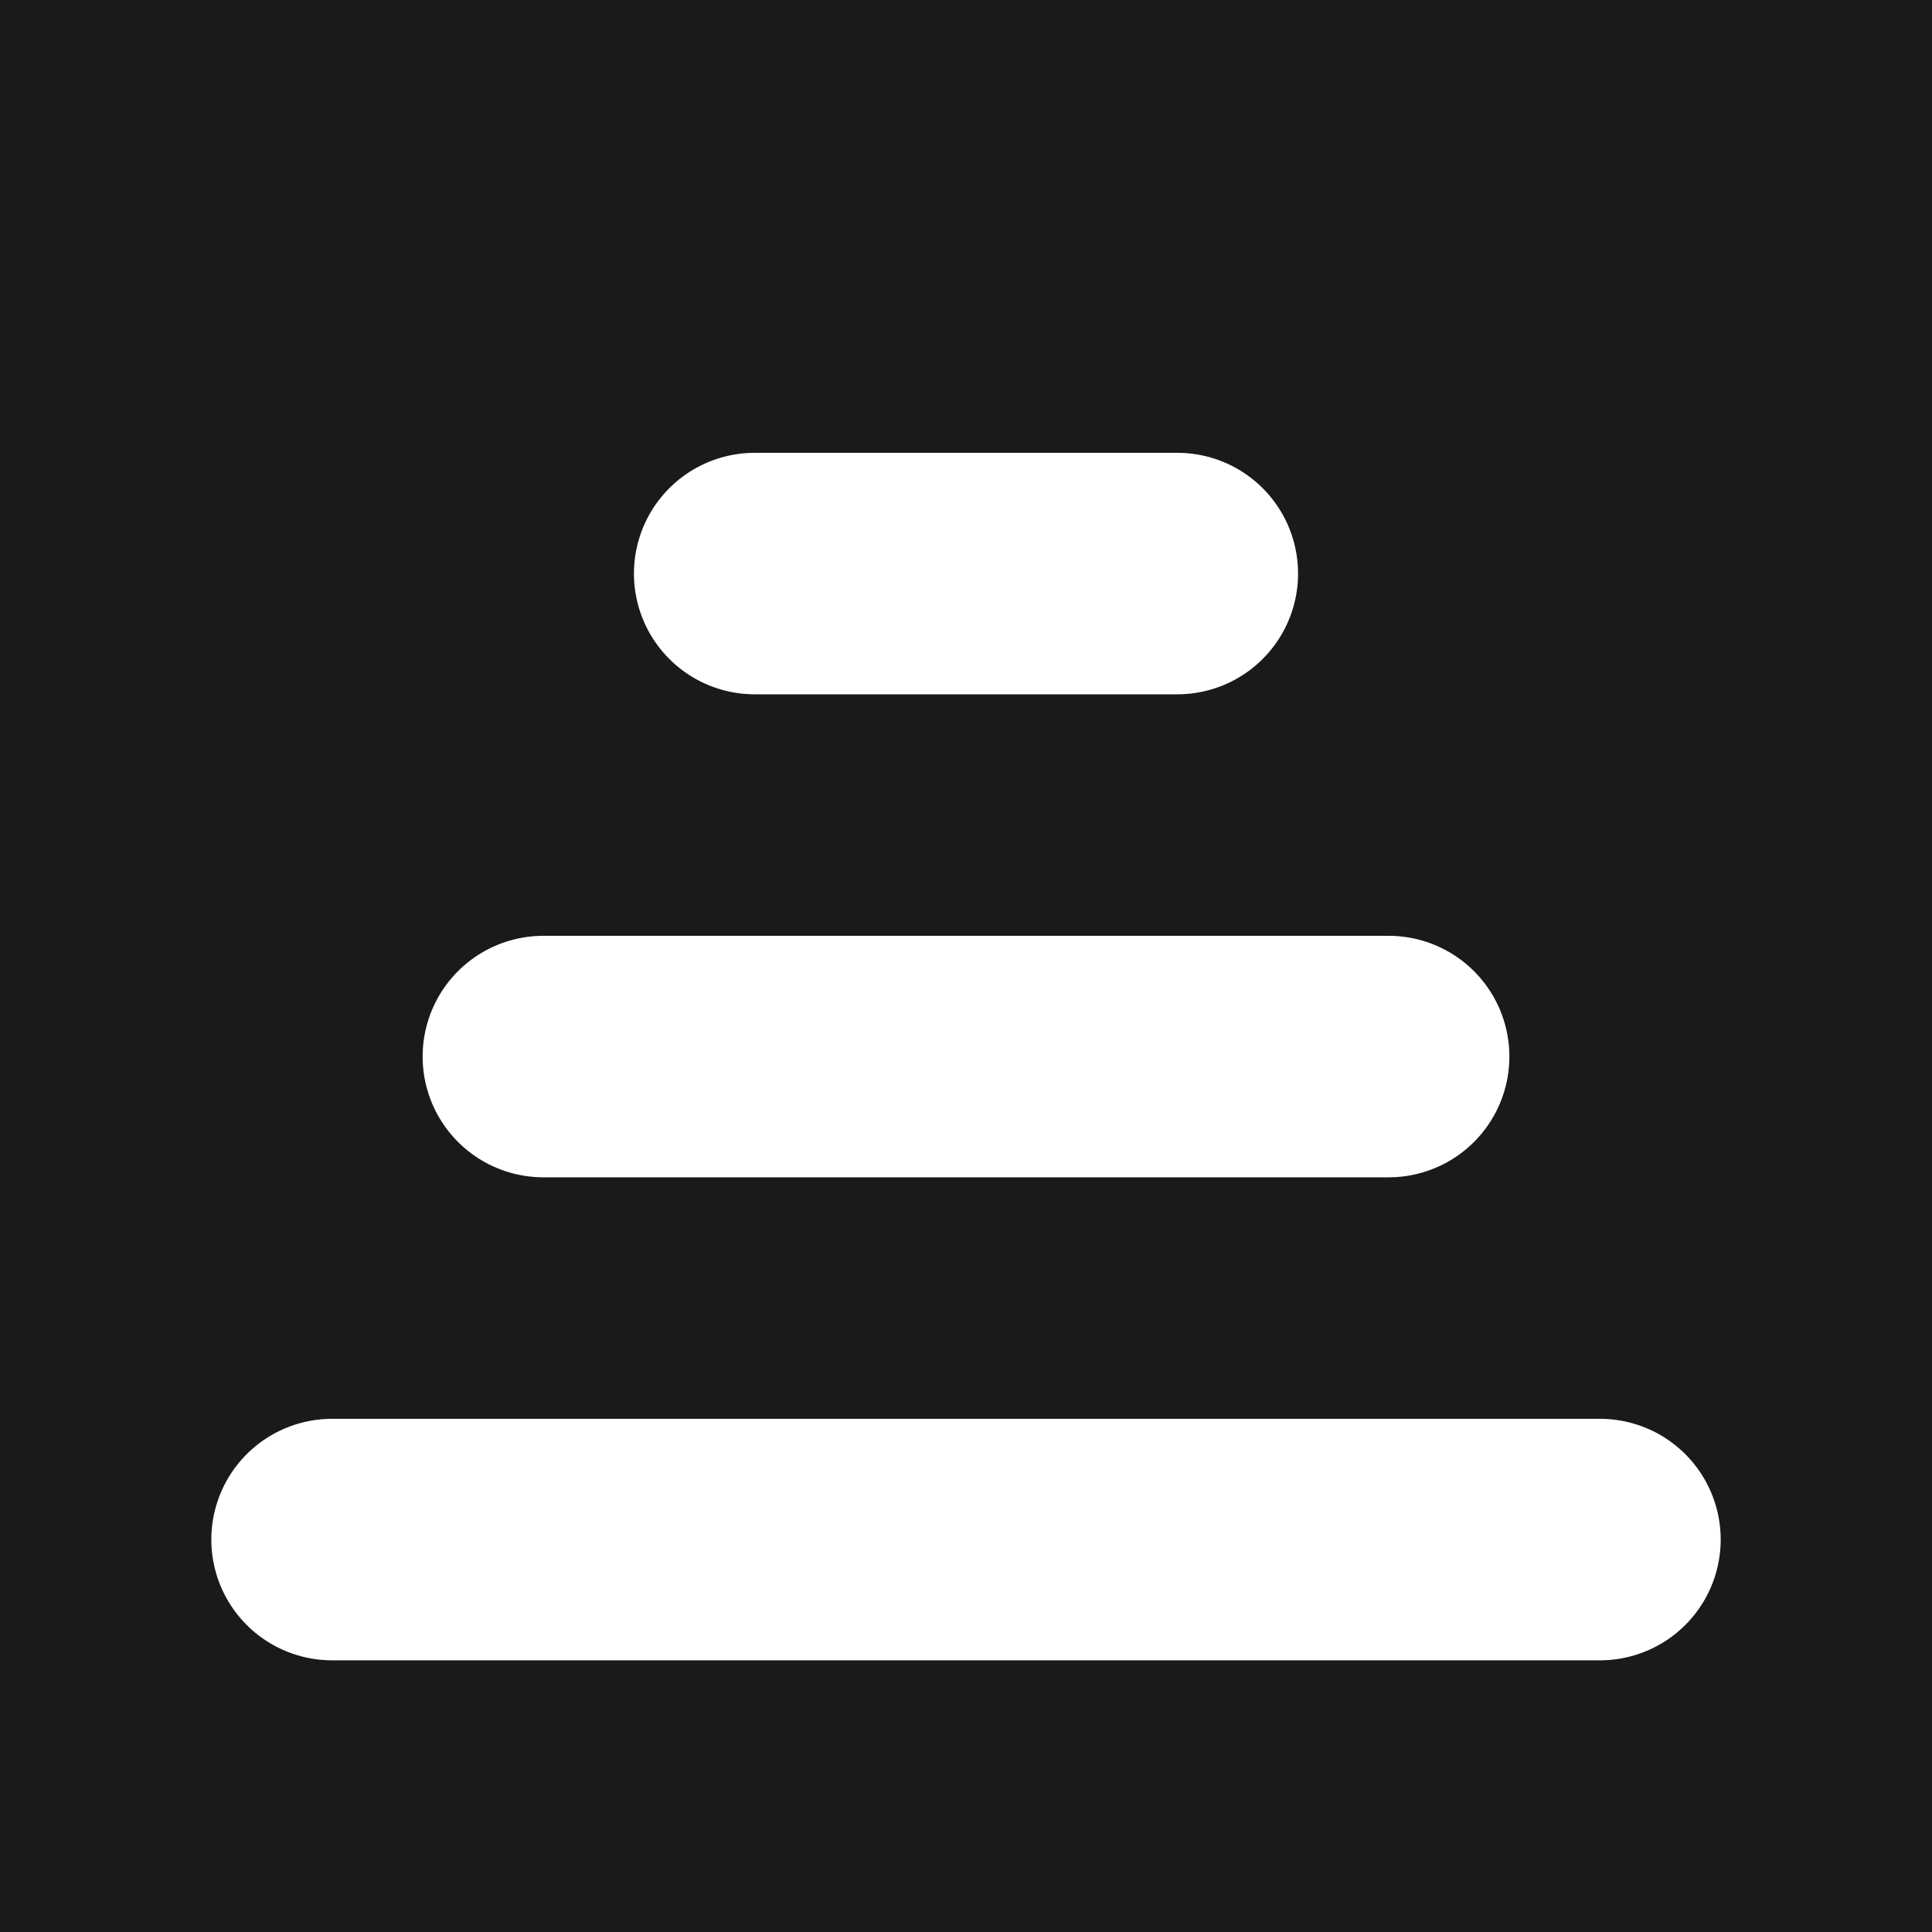
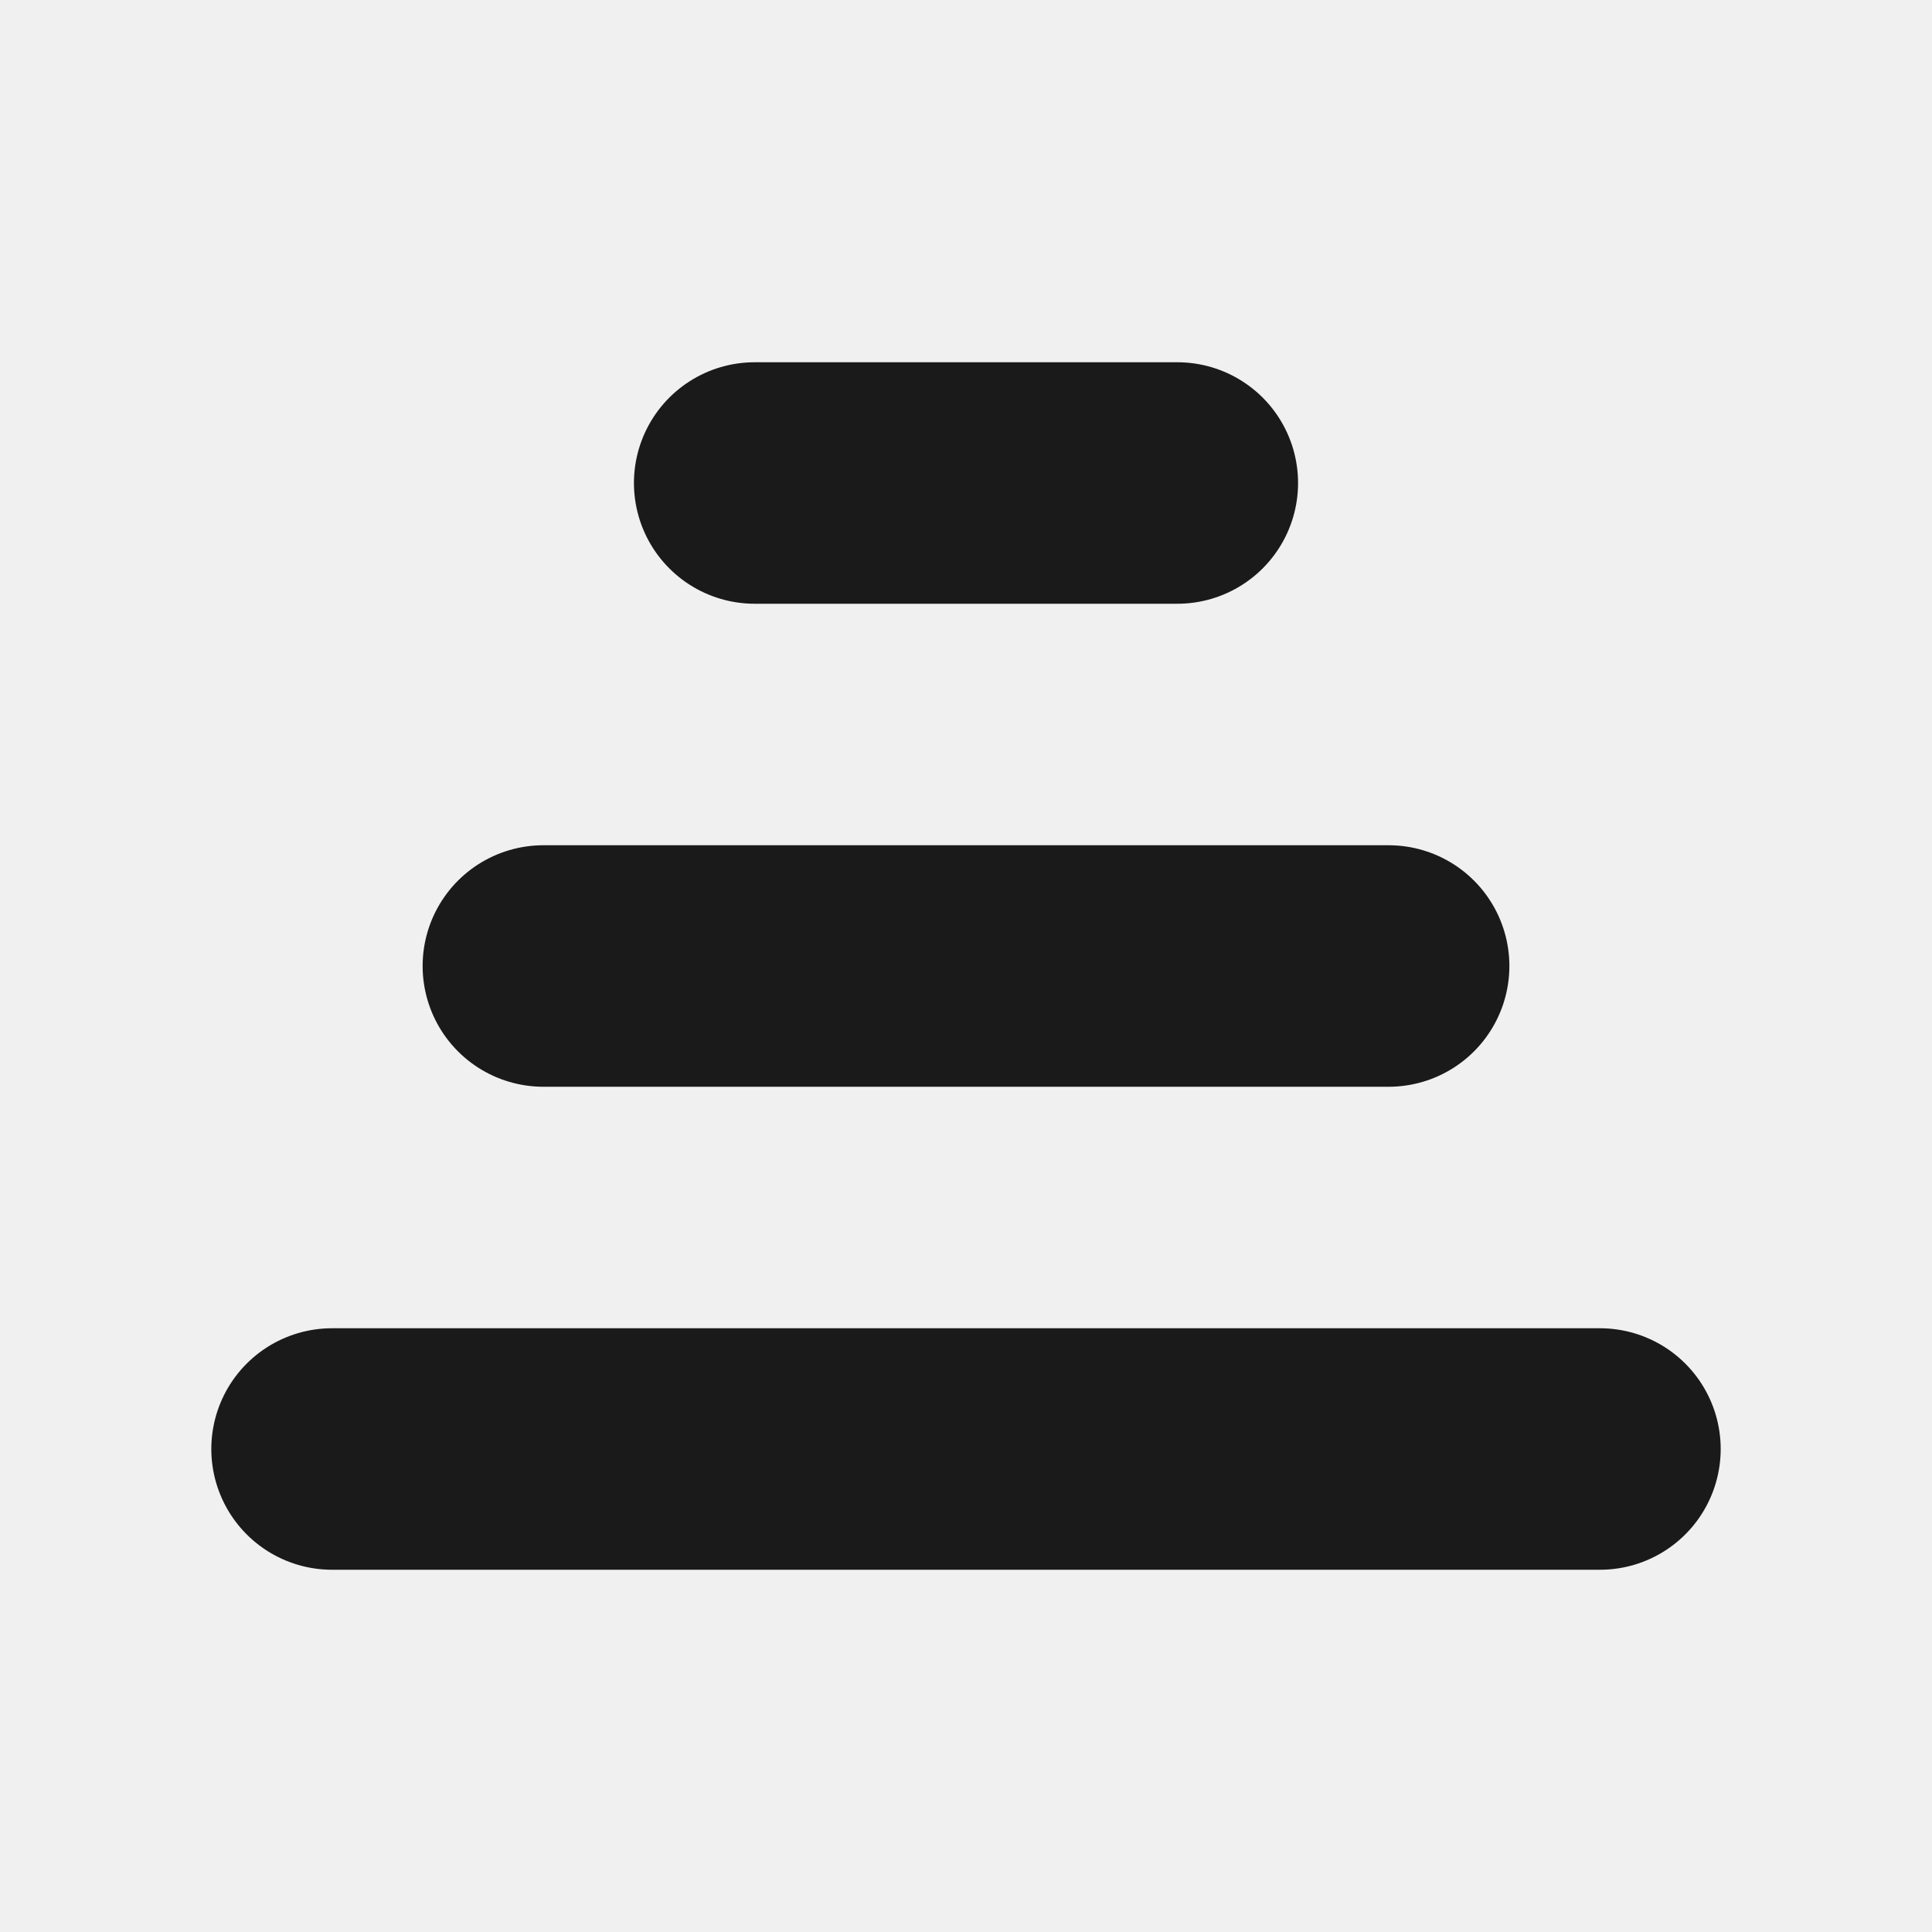
<svg xmlns="http://www.w3.org/2000/svg" viewBox="0 0 32 32" role="img" aria-label="Primer">
-   <rect width="32" height="32" fill="#1a1a1a" />
-   <path d="M5.5 25.5H26.5M9 17.5H23M12.5 9.5H19.5" fill="none" stroke="#fff" stroke-linecap="round" stroke-width="4" />
+   <style>path{stroke:#1a1a1a}@media (prefers-color-scheme:dark){path{stroke:#fff}}</style>
+   <path d="M5.5 24H26.5M9 16H23M12.5 8H19.5" fill="none" stroke-linecap="round" stroke-width="4" />
</svg>
